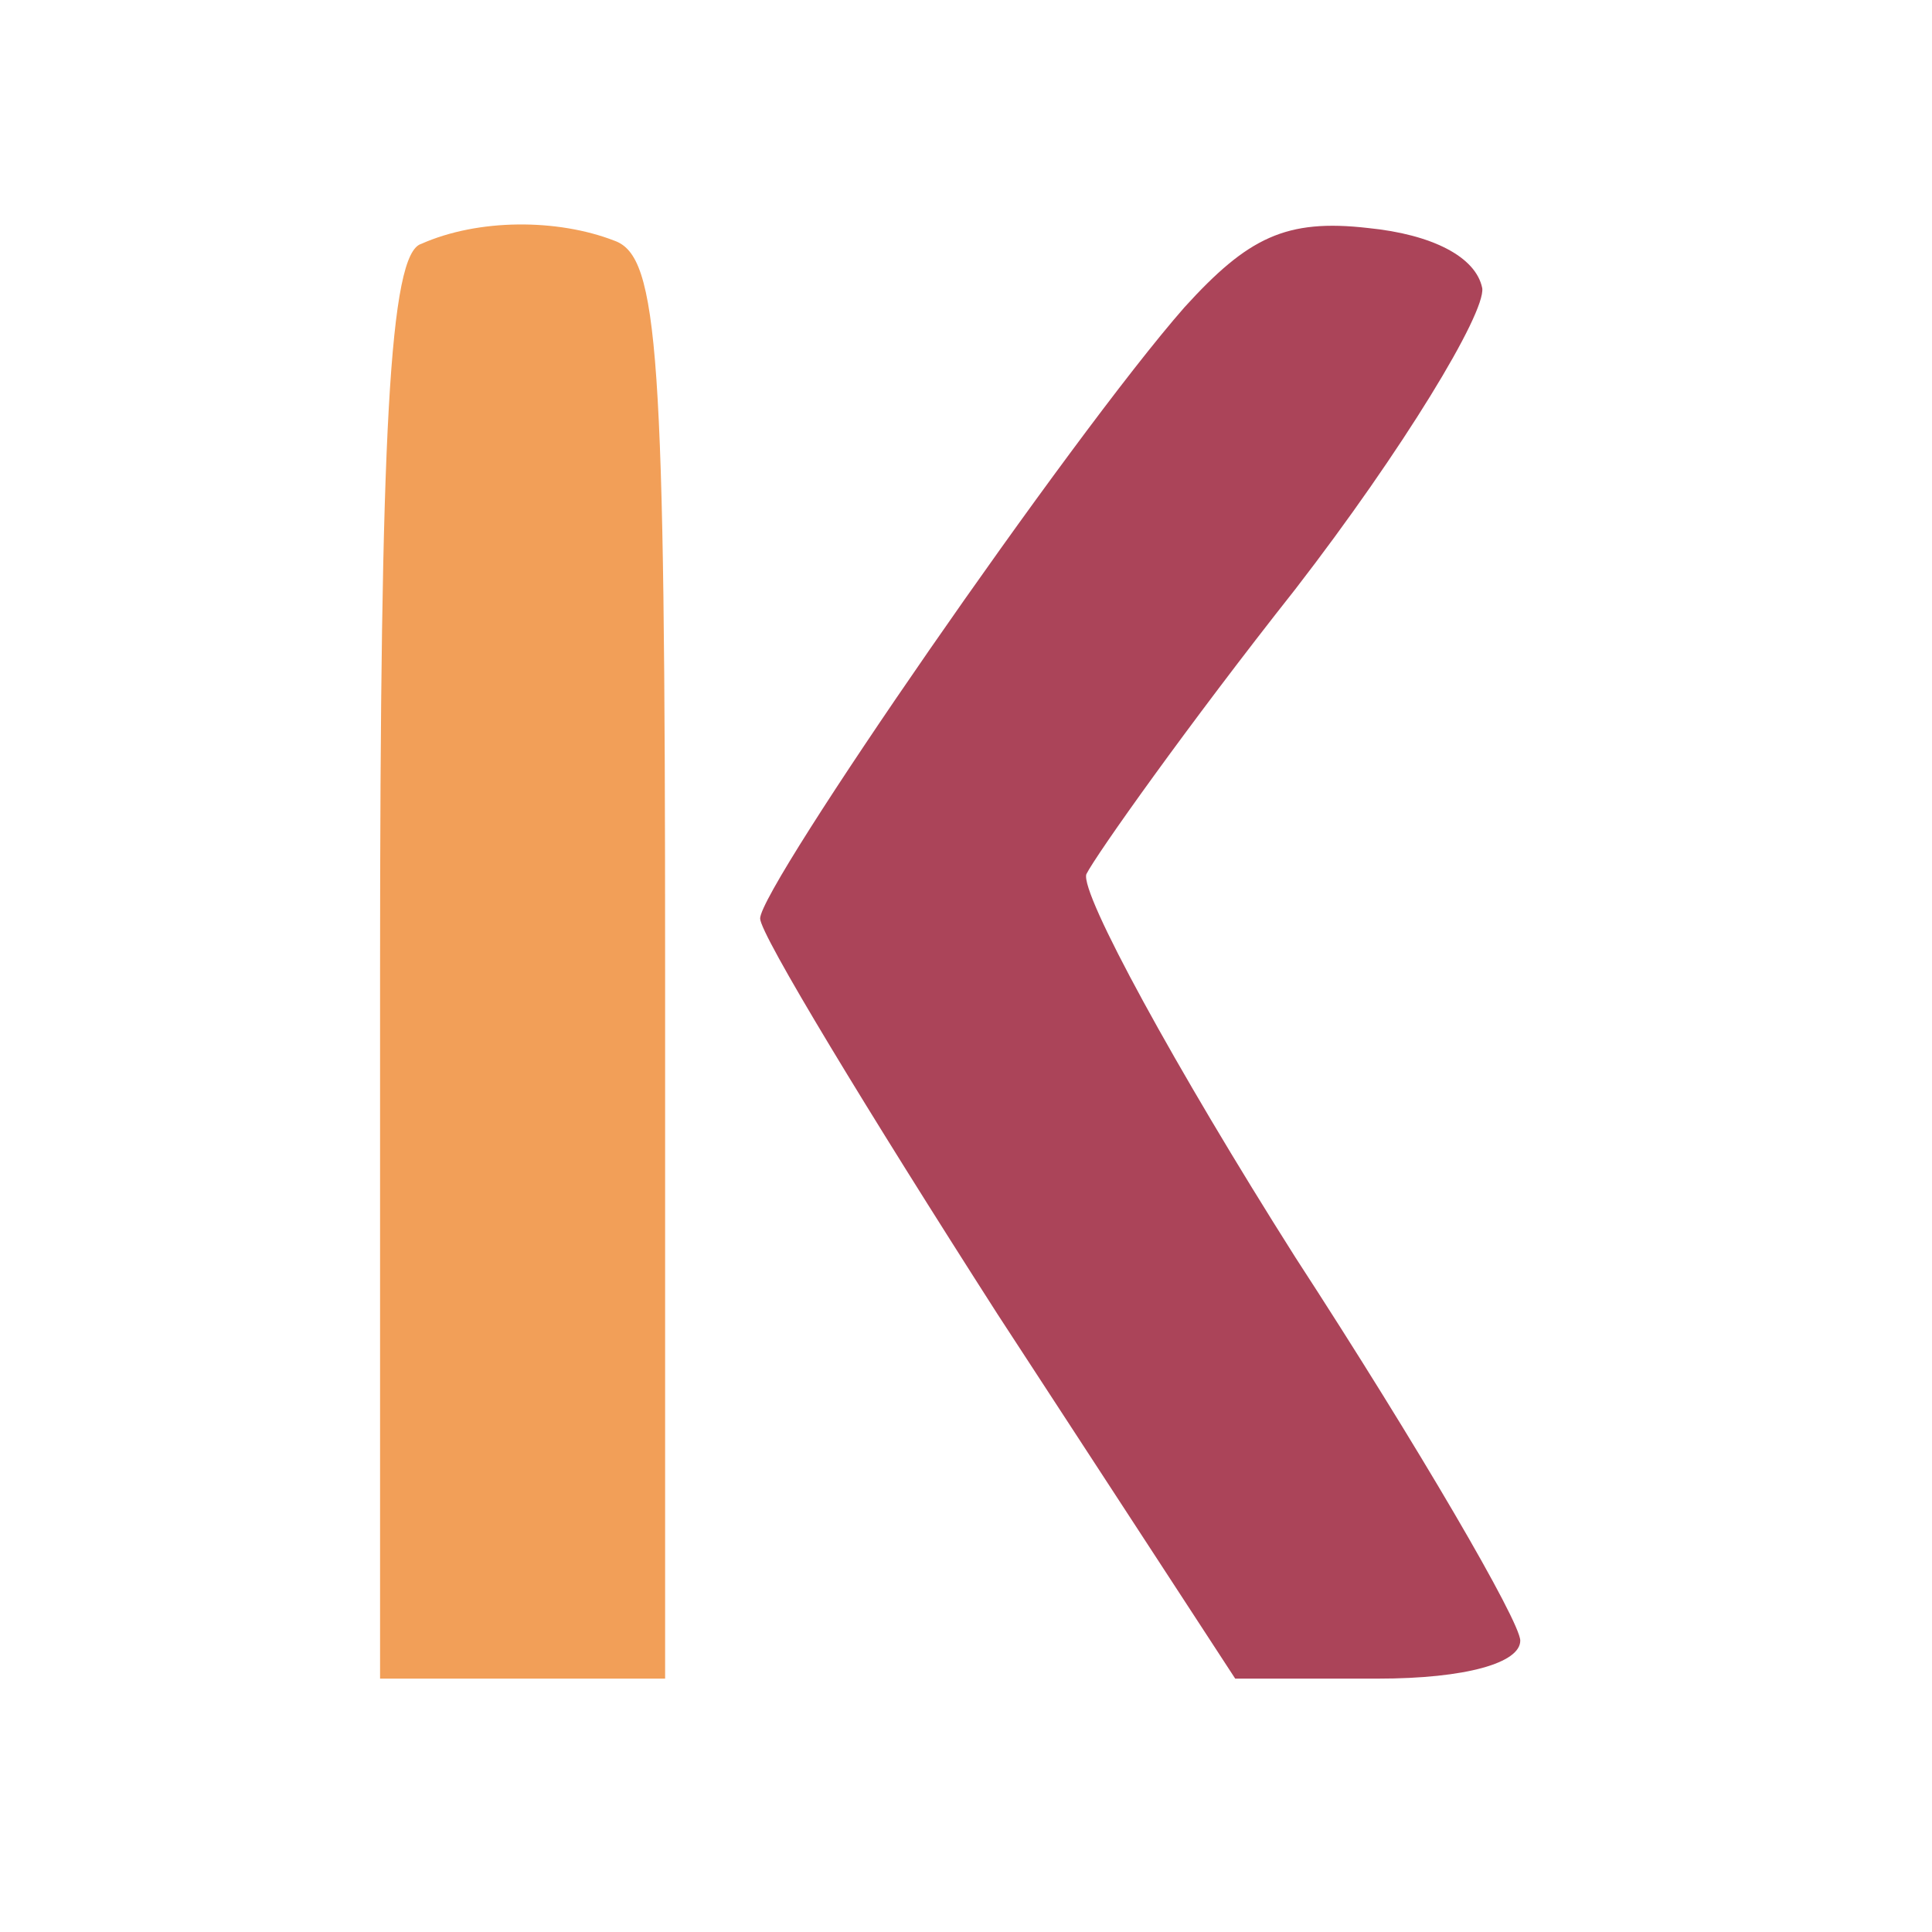
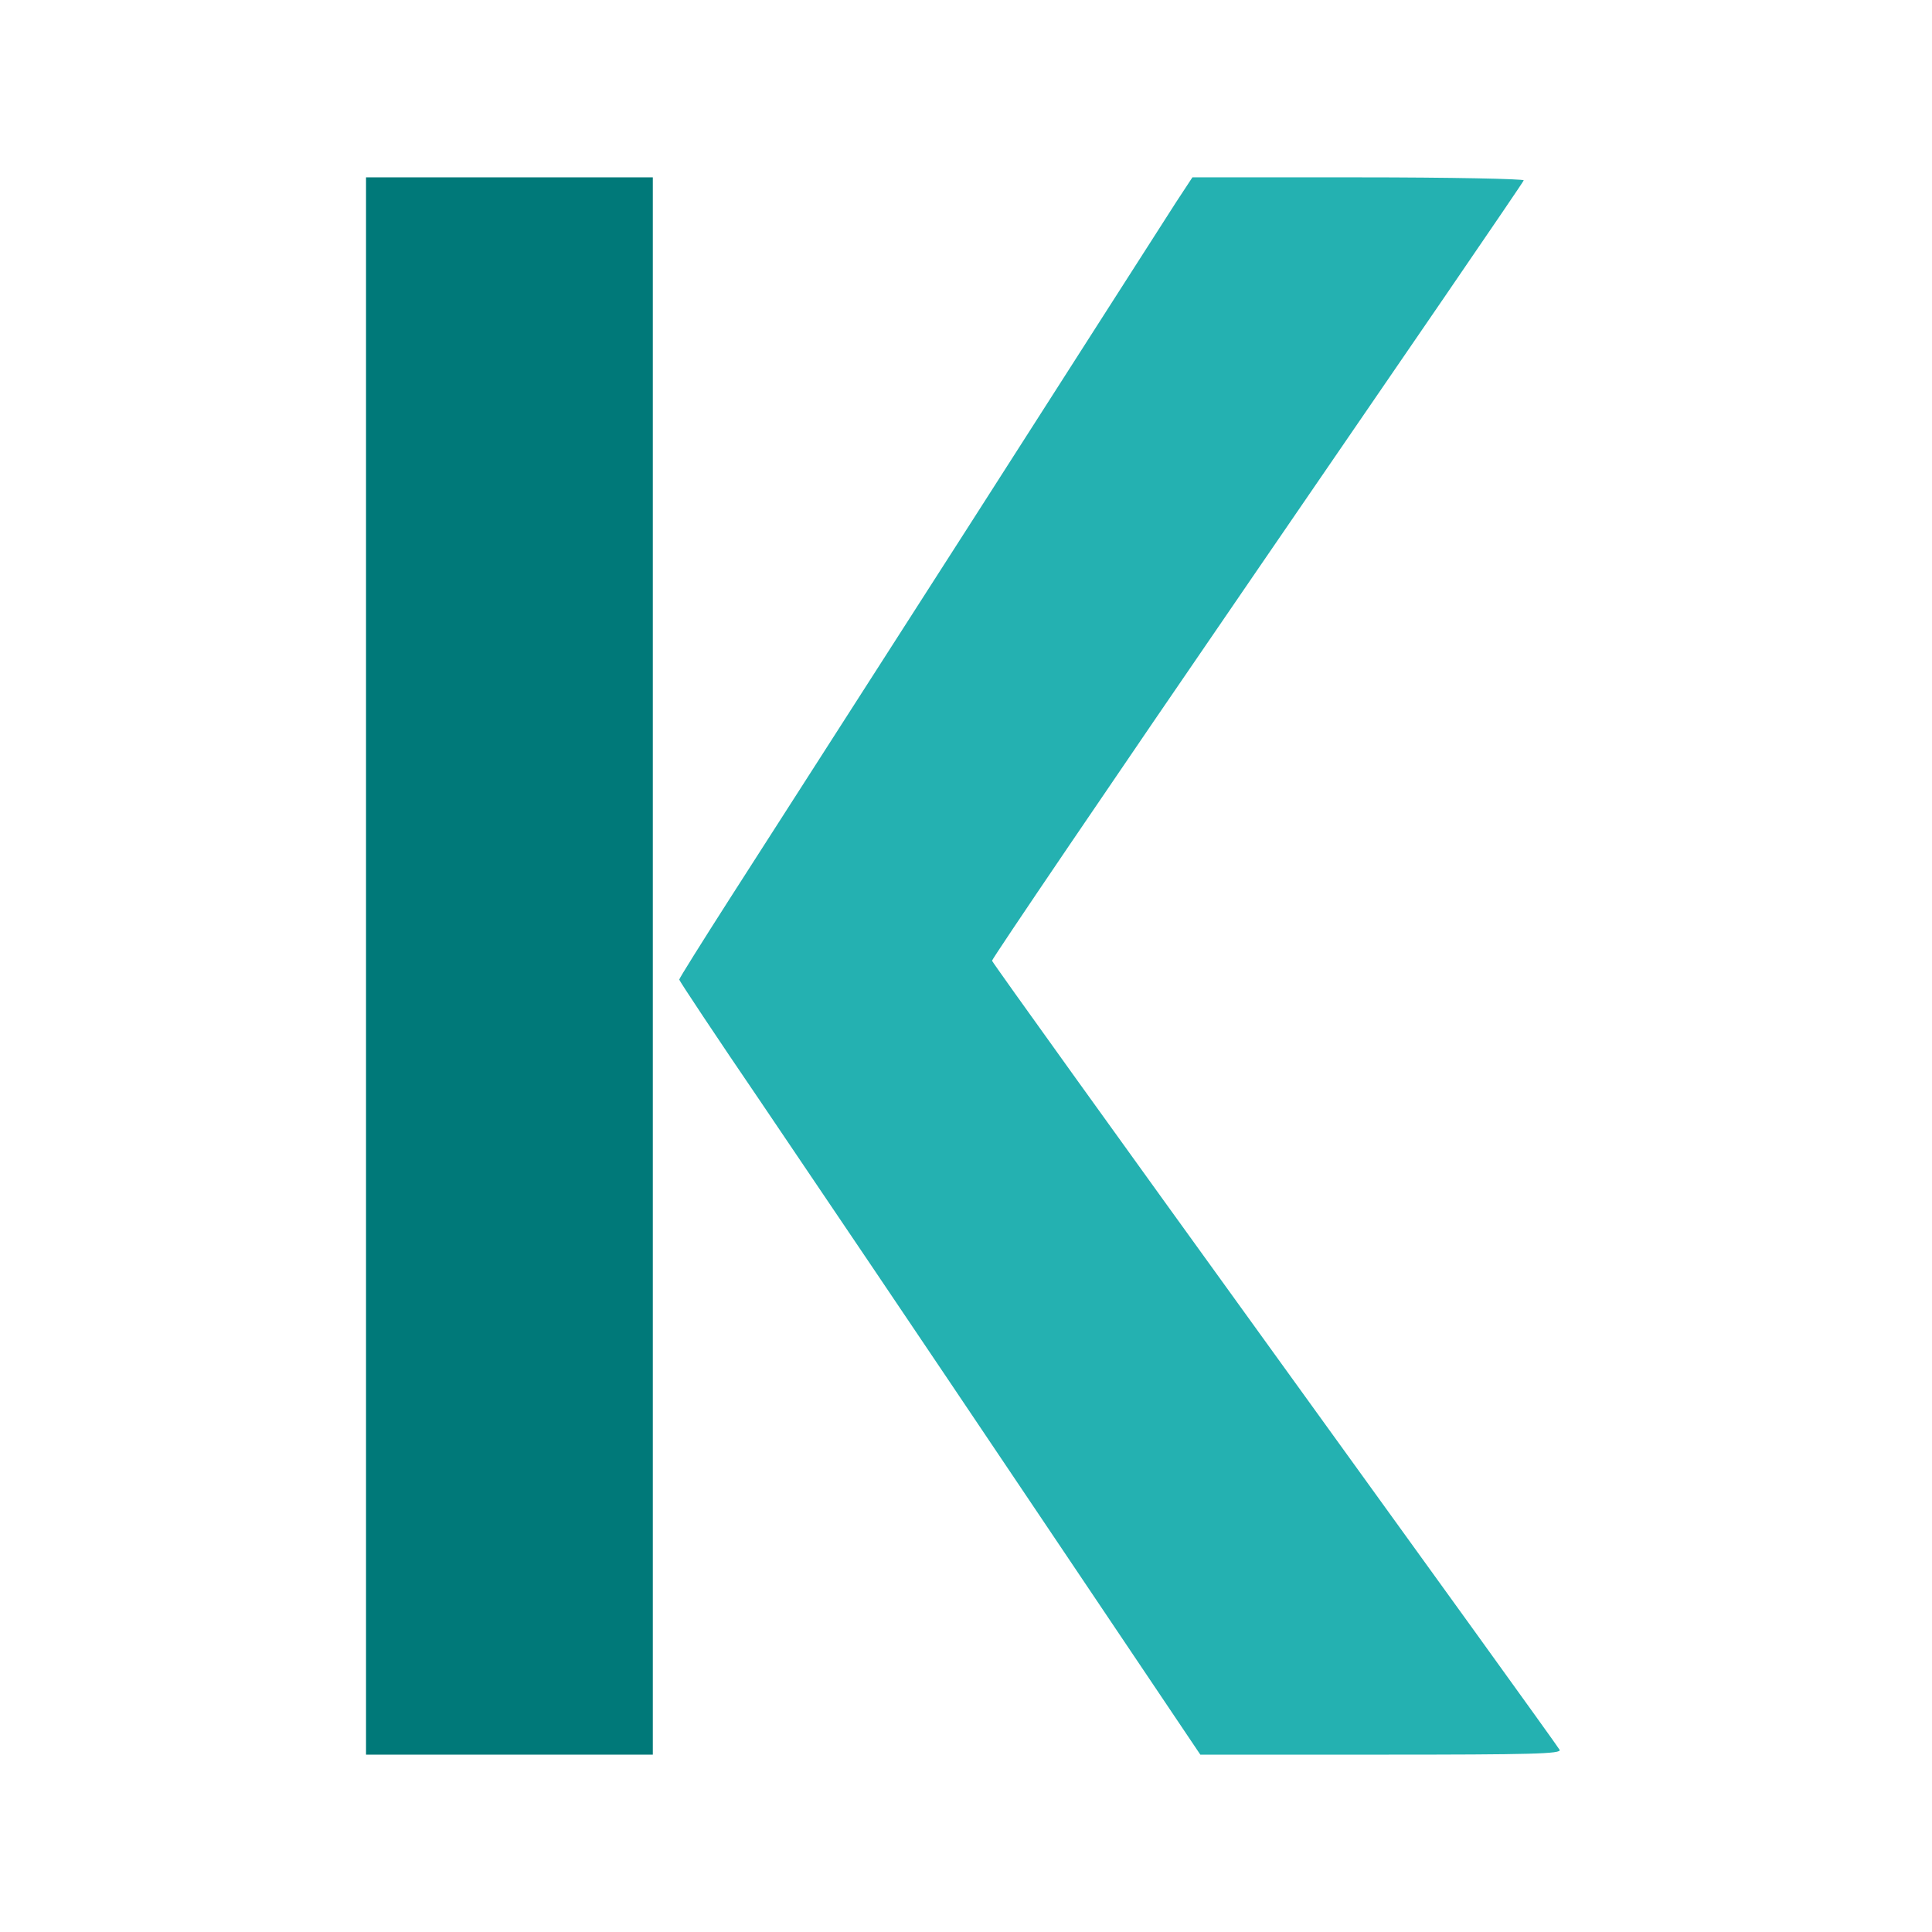
- <svg xmlns="http://www.w3.org/2000/svg" version="1.0" width="61pt" height="61pt" viewBox="0 0 61 61" preserveAspectRatio="xMidYMid meet">
-   <g transform="translate(0,61) scale(0.1,-0.1)" fill="none" stroke="none">
-     <path fill="#f29f58" d="M133 533 c-10 -3 -13 -59 -13 -229 l0 -224 45 0 45 0 0 224 c0 195 -2 225 -16 230 -18 7 -43 7 -61 -1z" />
-     <path fill="#ab4459" d="M374 513 c-36 -41 -134 -183 -134 -193 0 -5 34 -61 75 -125 l75 -115 45 0 c28 0 45 5 45 12 0 6 -32 61 -71 121 -38 60 -68 115 -66 121 3 6 32 47 66 90 34 44 60 87 59 95 -2 10 -16 17 -36 19 -26 3 -38 -3 -58 -25z" />
+ <svg xmlns="http://www.w3.org/2000/svg" version="1.0" width="512pt" height="512pt" viewBox="0 0 512 512" preserveAspectRatio="xMidYMid meet">
+   <g transform="translate(0,512) scale(0.1,-0.1)" fill="none" stroke="none">
+     <path fill="#007979" d="M970 2560 l0 -2090 380 0 380 0 0 2090 0 2090 -380 0 -380 0 0 -2090z" />
+     <path fill="#24B1B1" d="M3116 4583 c-24 -38 -270 -421 -546 -853 -277 -432 -563 -878 -637 -993 -73 -114 -133 -210 -133 -213 0 -3 98 -151 218 -327 120 -177 431 -638 691 -1025 l472 -702 480 0 c397 0 479 2 472 13 -4 8 -344 479 -755 1048 -411 569 -748 1038 -749 1043 -1 4 315 470 702 1034 387 564 706 1029 707 1034 2 4 -195 8 -437 8 l-441 0 -44 -67z" />
  </g>
</svg>
